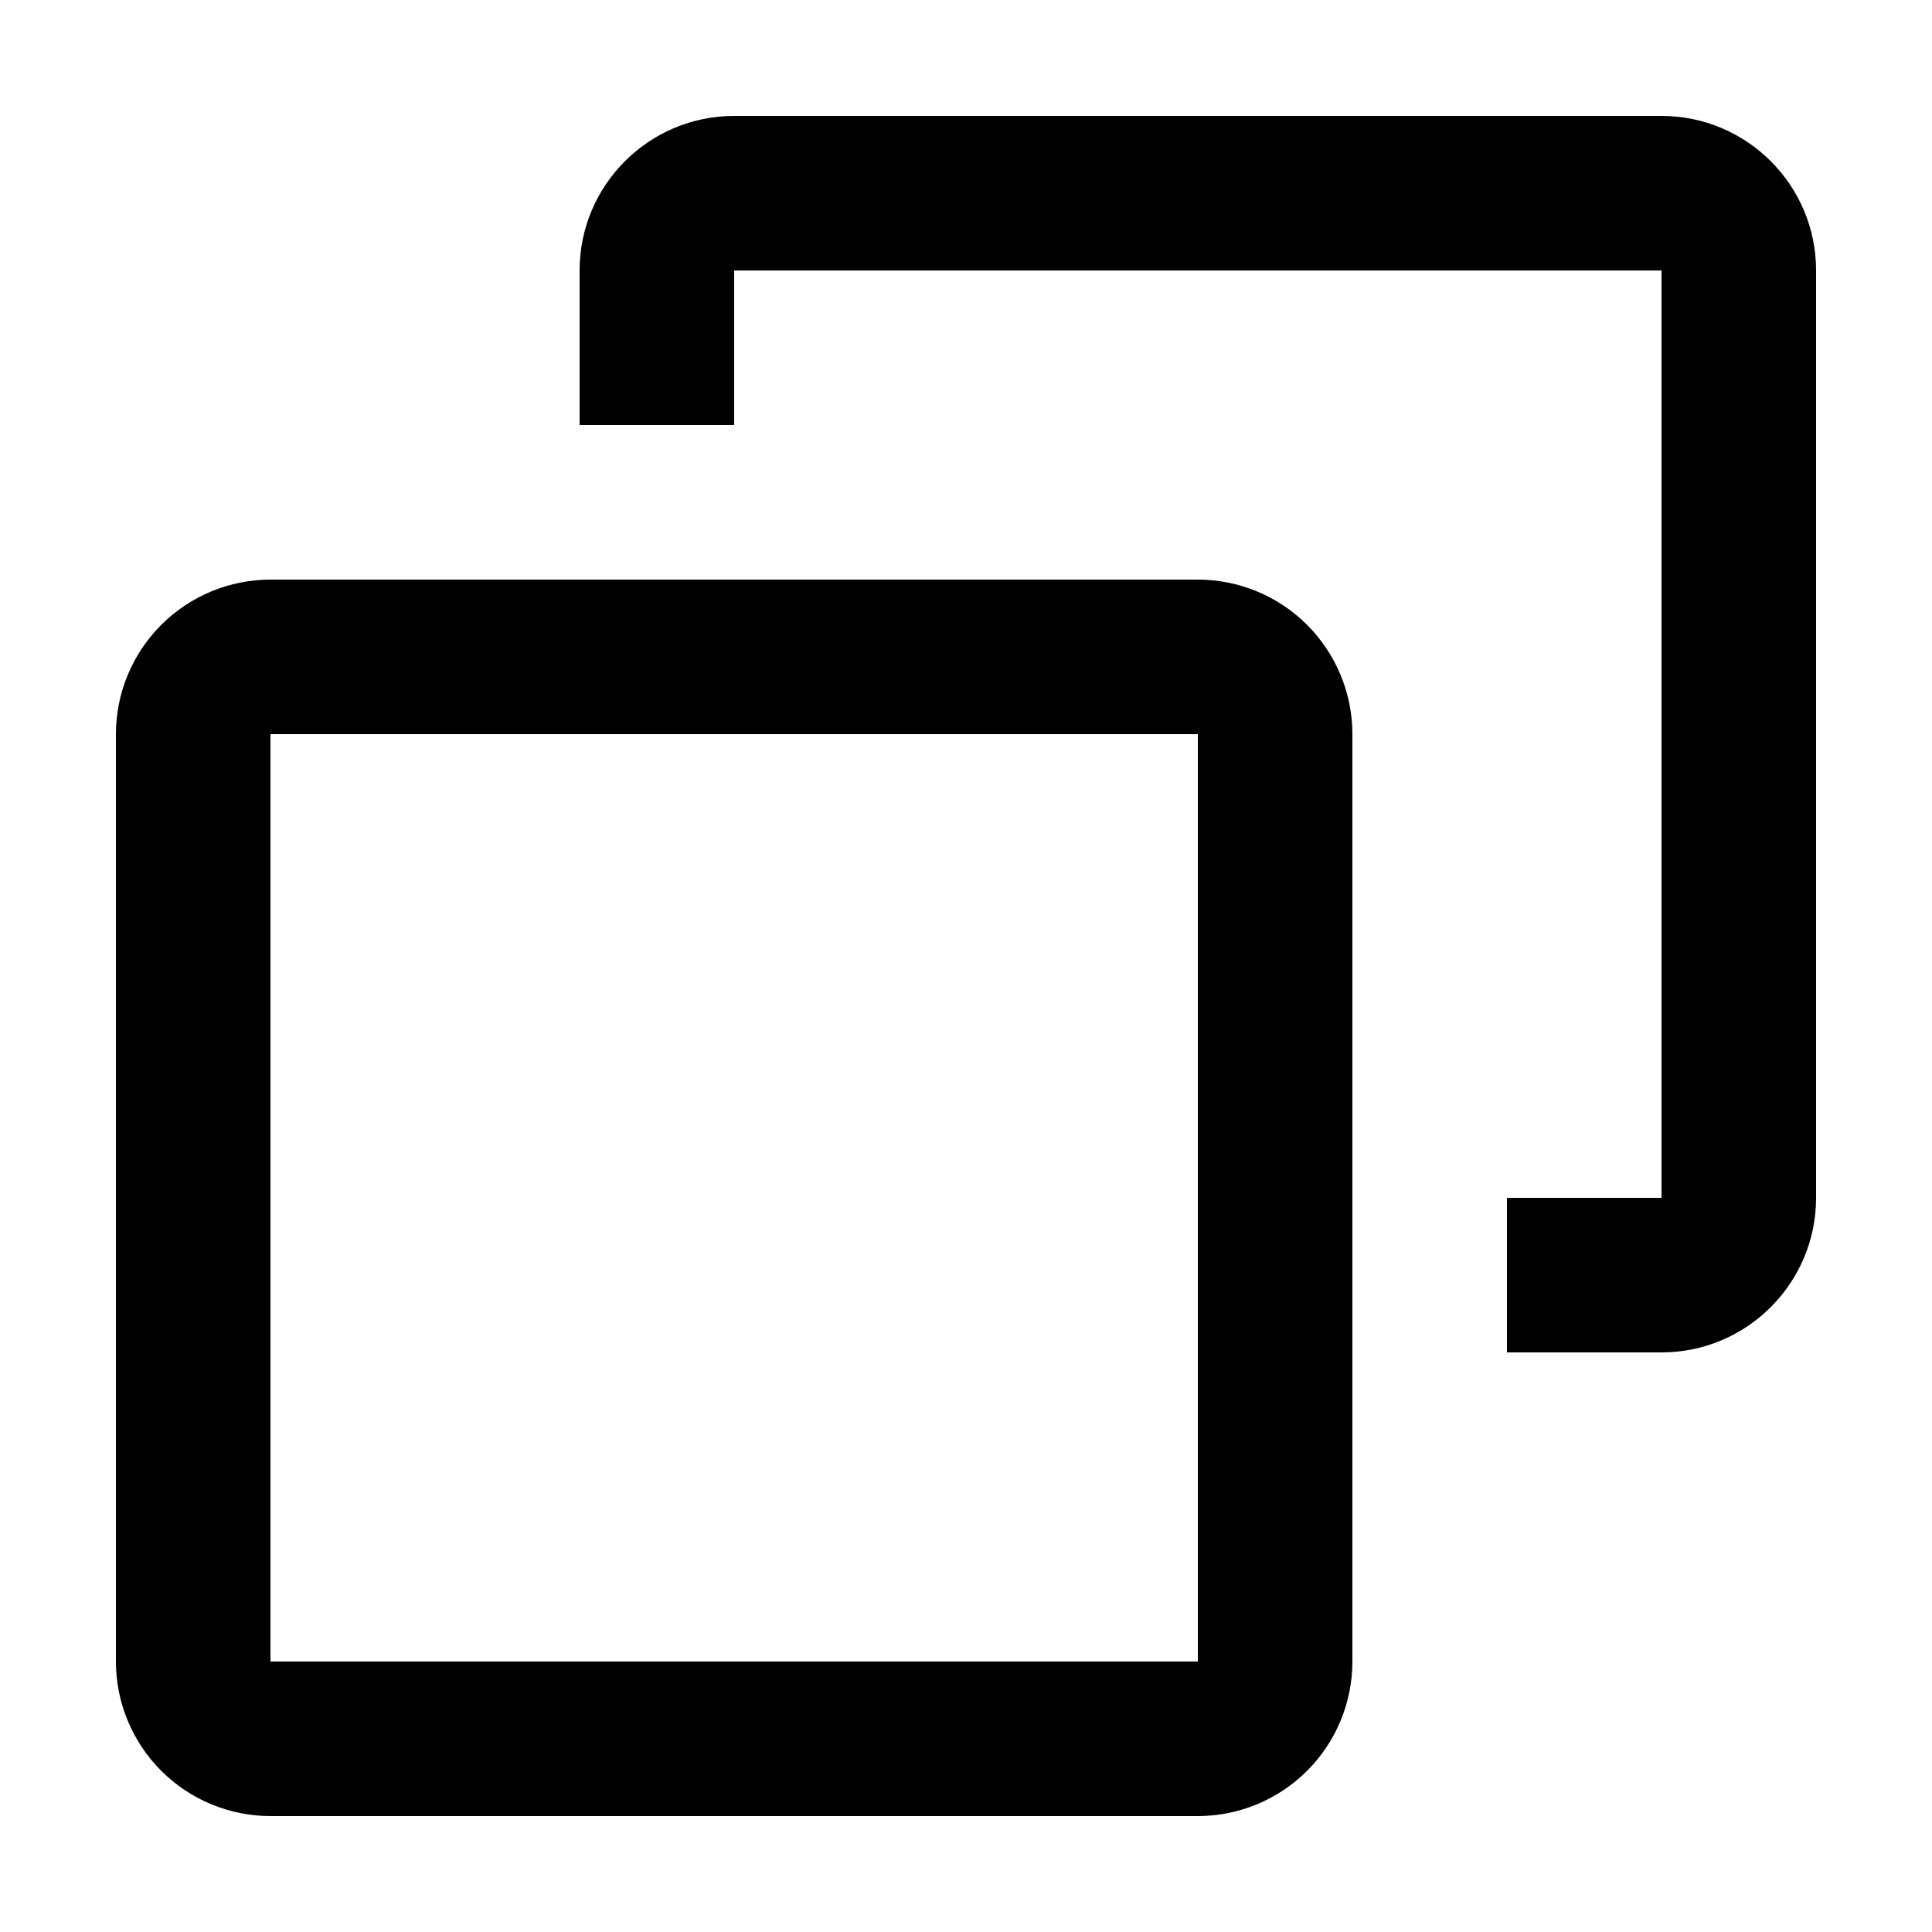
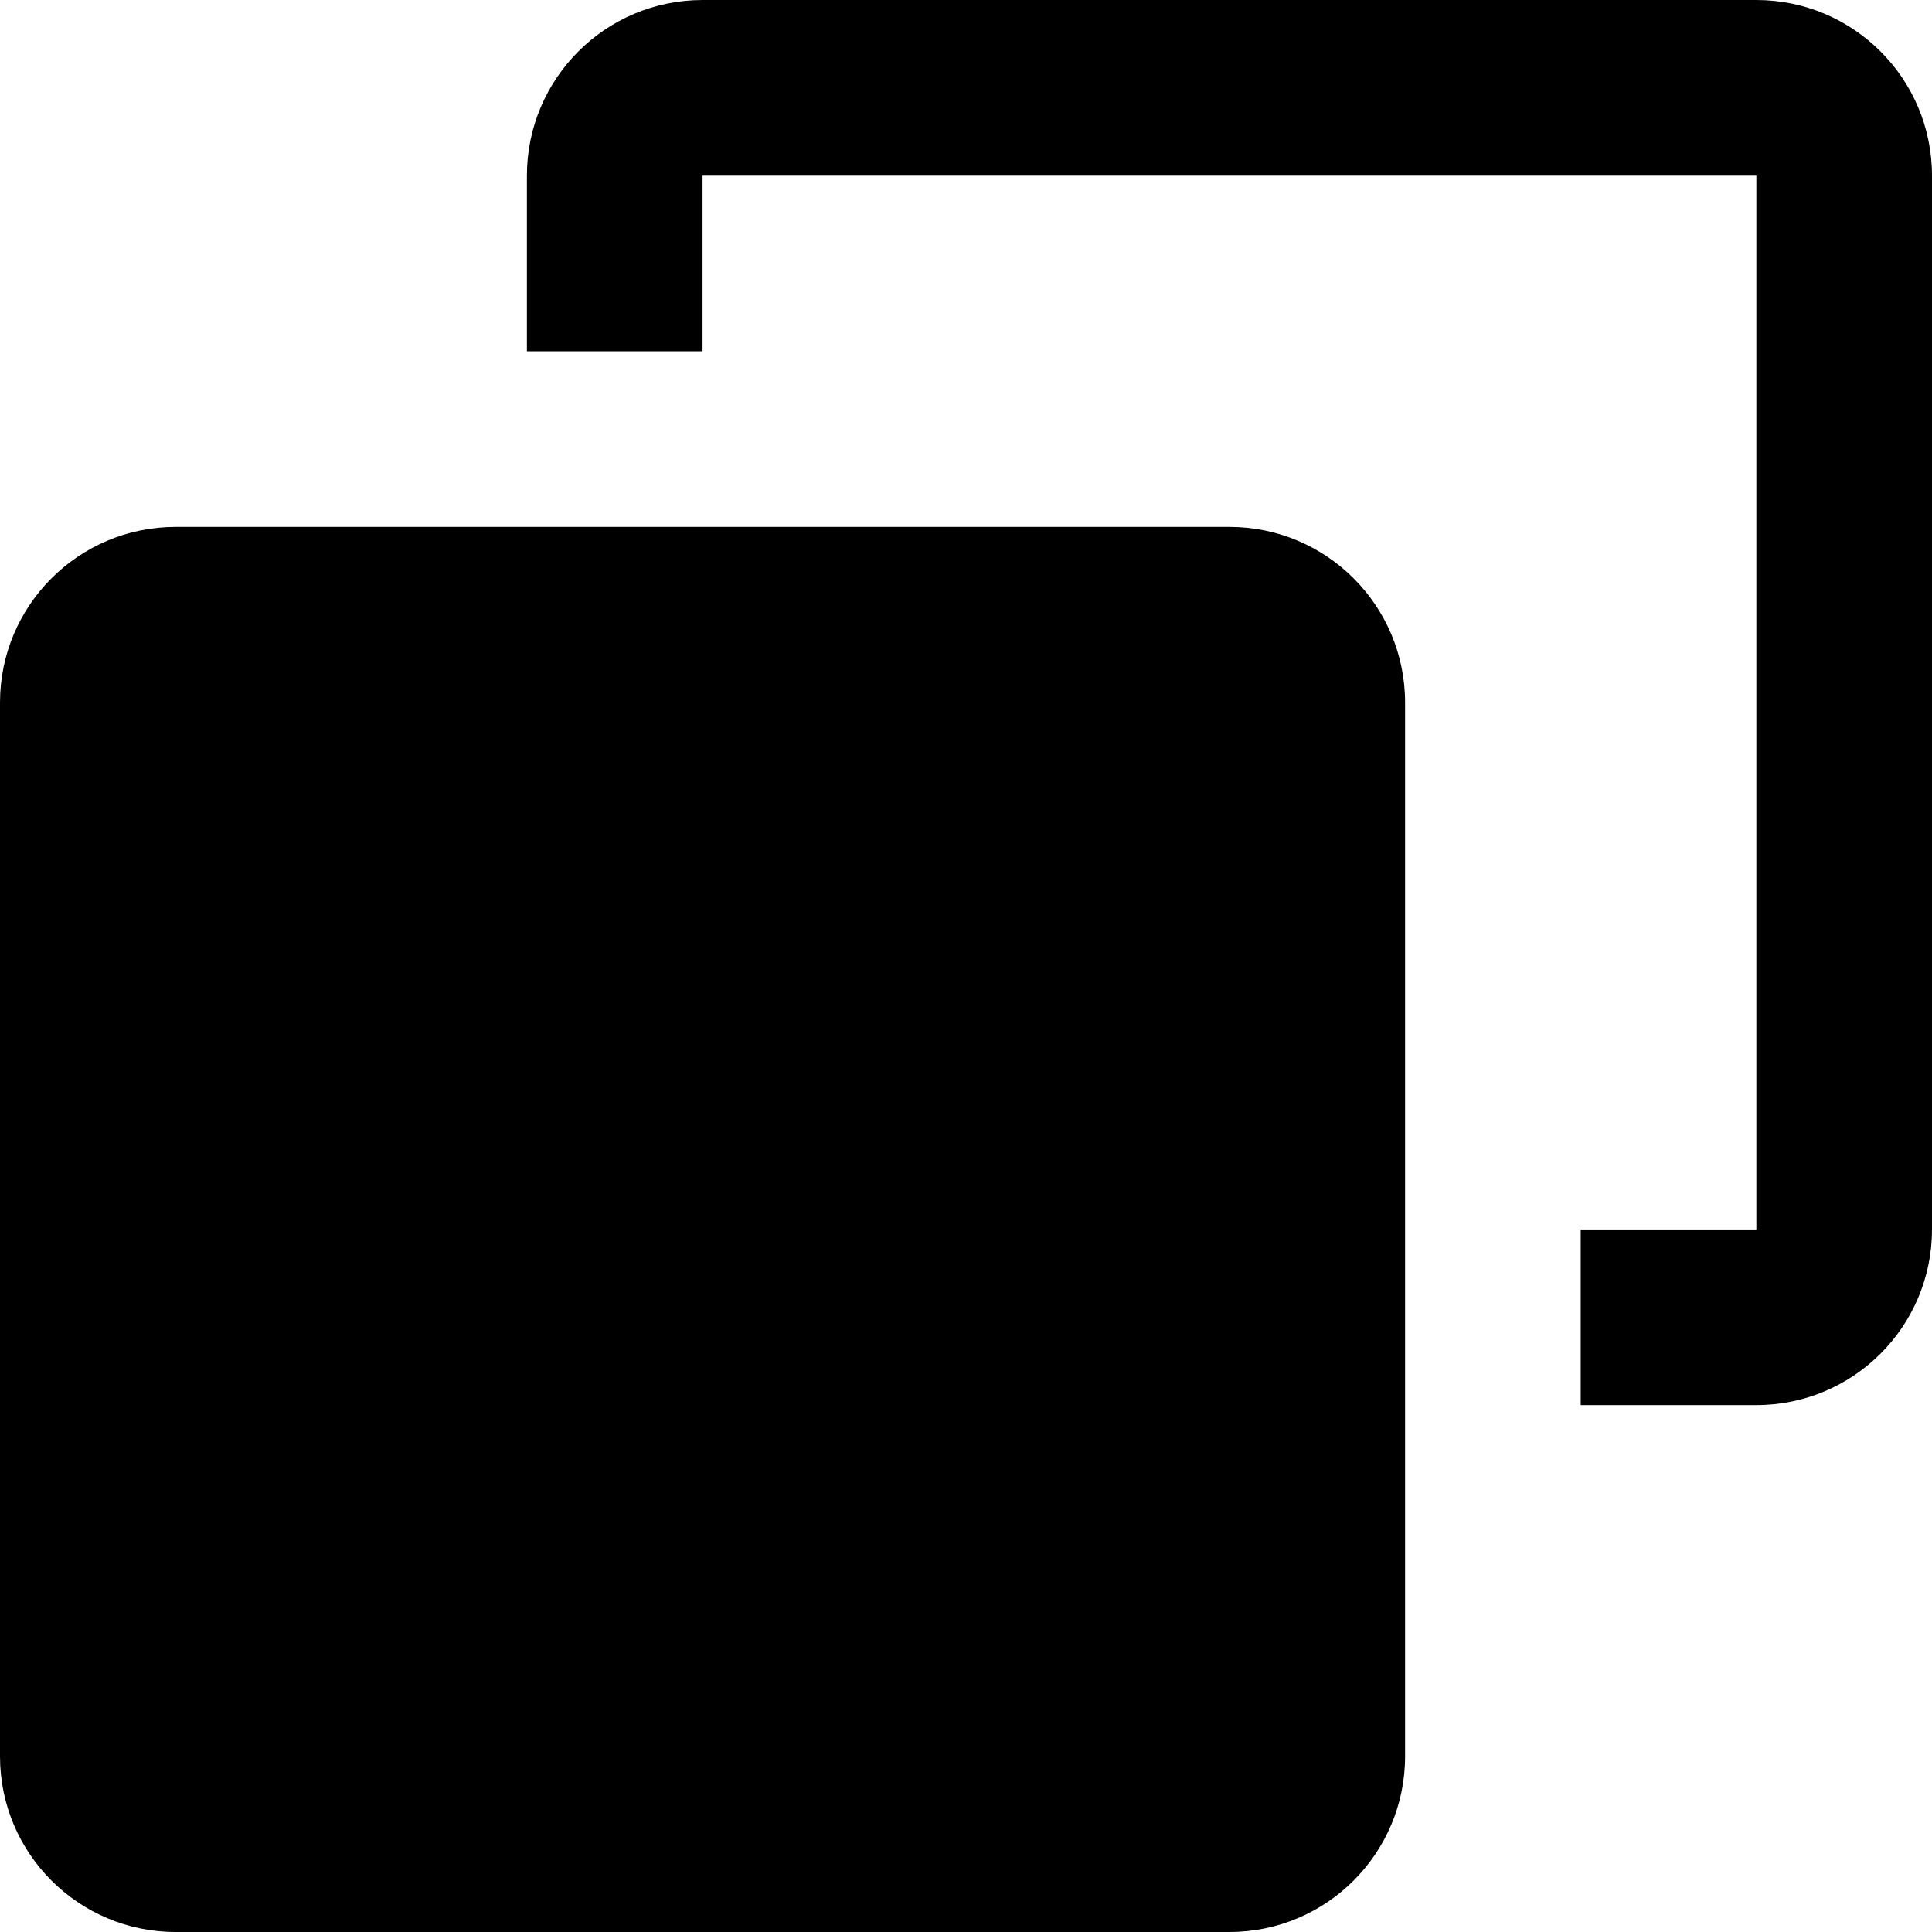
- <svg xmlns="http://www.w3.org/2000/svg" height="100" width="100">
-   <path d="M45.5 14H86v48h-8v8h8c4.418 0 8-3.59 8-8V14c0-4.418-3.59-8-8-8H38c-4.418 0-8 3.59-8 8v8h8v-8h7.5zM6 38.009A8.004 8.004 0 0 1 14.009 30H61.99A8.004 8.004 0 0 1 70 38.009V85.99A8.004 8.004 0 0 1 61.991 94H14.01A8.004 8.004 0 0 1 6 85.991V38.01zM14 38h48v48H14V38z" fill="#000" fill-rule="evenodd" />
+ <svg xmlns="http://www.w3.org/2000/svg" data-name="Layer 1" viewBox="0 0 88 88">
+   <path d="M39.5 8H80v48h-8v8h8a8 8 0 0 0 8-8V8a8 8 0 0 0-8-8H32a8 8 0 0 0-8 8v8h8V8zM0 32a8 8 0 0 1 8-8h48a8 8 0 0 1 8 8v48a8 8 0 0 1-8 8H8a8 8 0 0 1-8-8V32zm8 0h48v48H8V32z" />
</svg>
